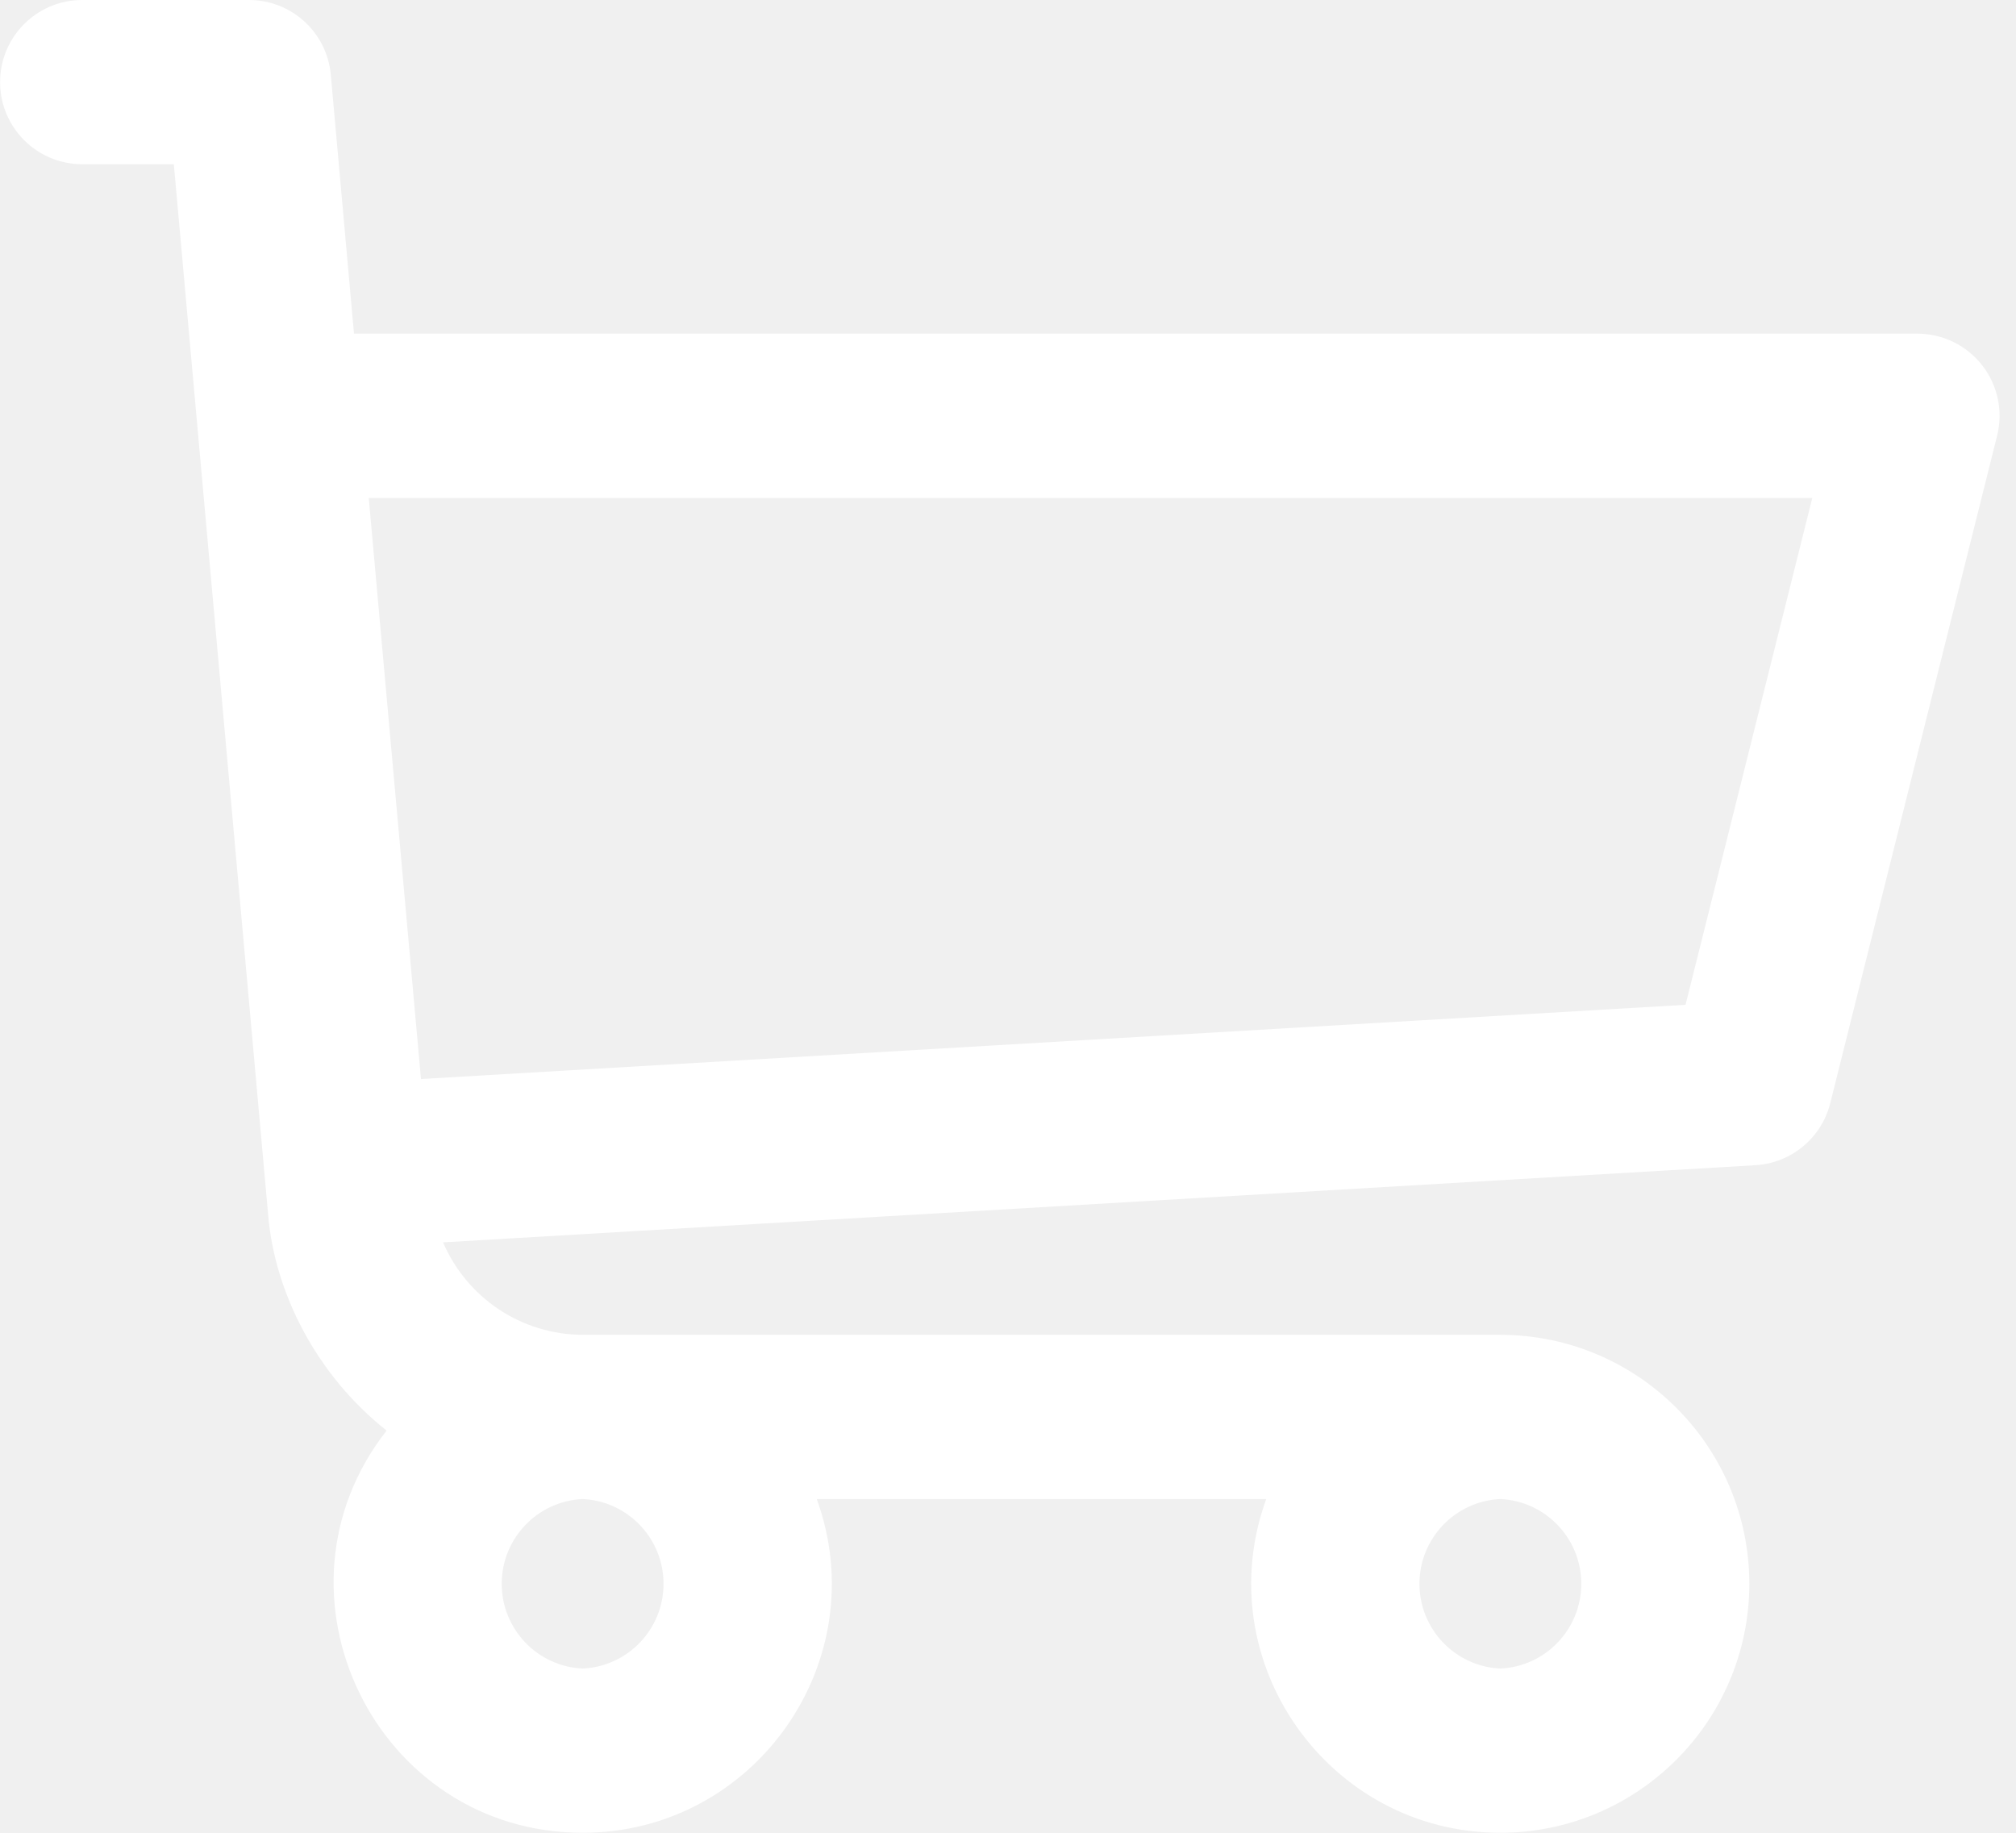
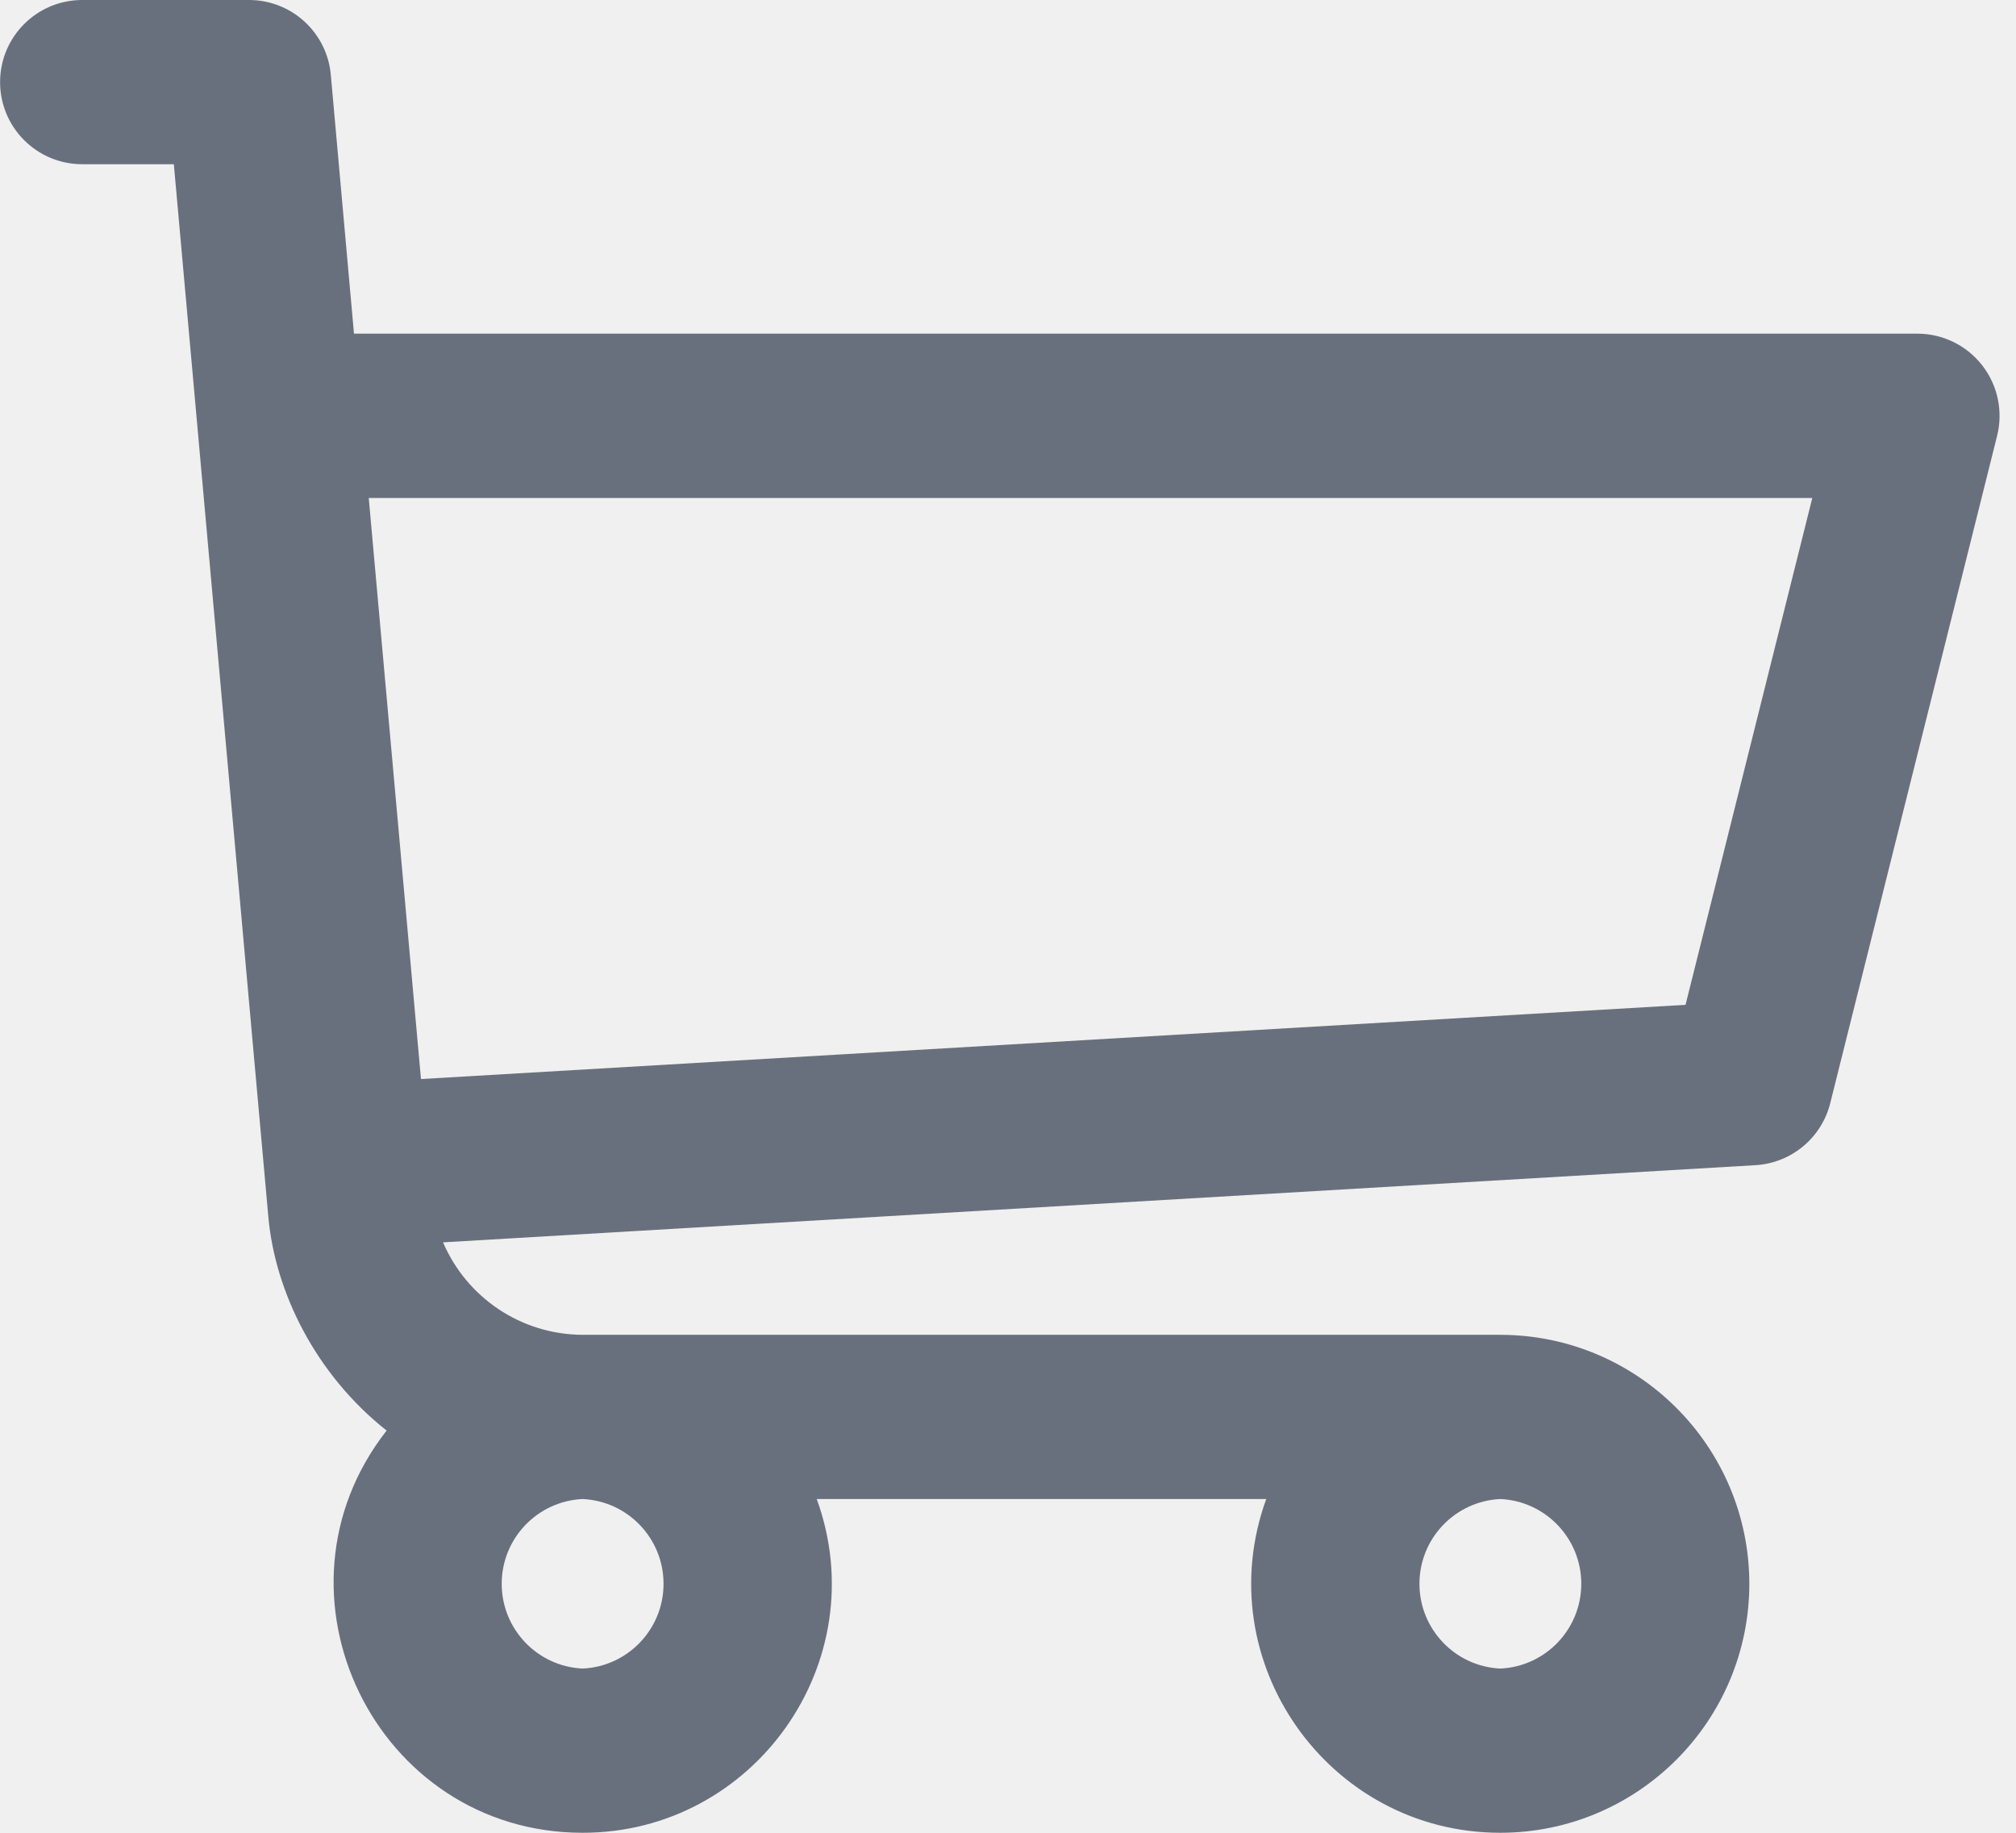
<svg xmlns="http://www.w3.org/2000/svg" width="22" height="20">
-   <path d="M20.925 3.641H3.863L3.61.816A.896.896 0 0 0 2.717 0H.897a.896.896 0 1 0 0 1.792h1l1.031 11.483c.073.828.52 1.726 1.291 2.336C2.83 17.385 4.099 20 6.359 20c1.875 0 3.197-1.87 2.554-3.642h4.905c-.642 1.77.677 3.642 2.555 3.642a2.72 2.72 0 0 0 2.717-2.717 2.72 2.72 0 0 0-2.717-2.717H6.365c-.681 0-1.274-.41-1.53-1.009l14.321-.842a.896.896 0 0 0 .817-.677l1.821-7.283a.897.897 0 0 0-.87-1.114ZM6.358 18.208a.926.926 0 0 1 0-1.85.926.926 0 0 1 0 1.85Zm10.015 0a.926.926 0 0 1 0-1.85.926.926 0 0 1 0 1.85Zm2.021-7.243-13.8.81-.57-6.341h15.753l-1.383 5.53Z" fill="white" fill-rule="nonzero" />
+   <path d="M20.925 3.641H3.863L3.61.816A.896.896 0 0 0 2.717 0H.897a.896.896 0 1 0 0 1.792h1l1.031 11.483c.073.828.52 1.726 1.291 2.336C2.83 17.385 4.099 20 6.359 20c1.875 0 3.197-1.87 2.554-3.642h4.905c-.642 1.77.677 3.642 2.555 3.642a2.72 2.72 0 0 0 2.717-2.717 2.72 2.72 0 0 0-2.717-2.717H6.365c-.681 0-1.274-.41-1.53-1.009l14.321-.842a.896.896 0 0 0 .817-.677l1.821-7.283a.897.897 0 0 0-.87-1.114ZM6.358 18.208a.926.926 0 0 1 0-1.85.926.926 0 0 1 0 1.85Zm10.015 0a.926.926 0 0 1 0-1.85.926.926 0 0 1 0 1.85Zm2.021-7.243-13.8.81-.57-6.341h15.753l-1.383 5.53Z" fill="#69707D" fill-rule="nonzero" />
</svg>
